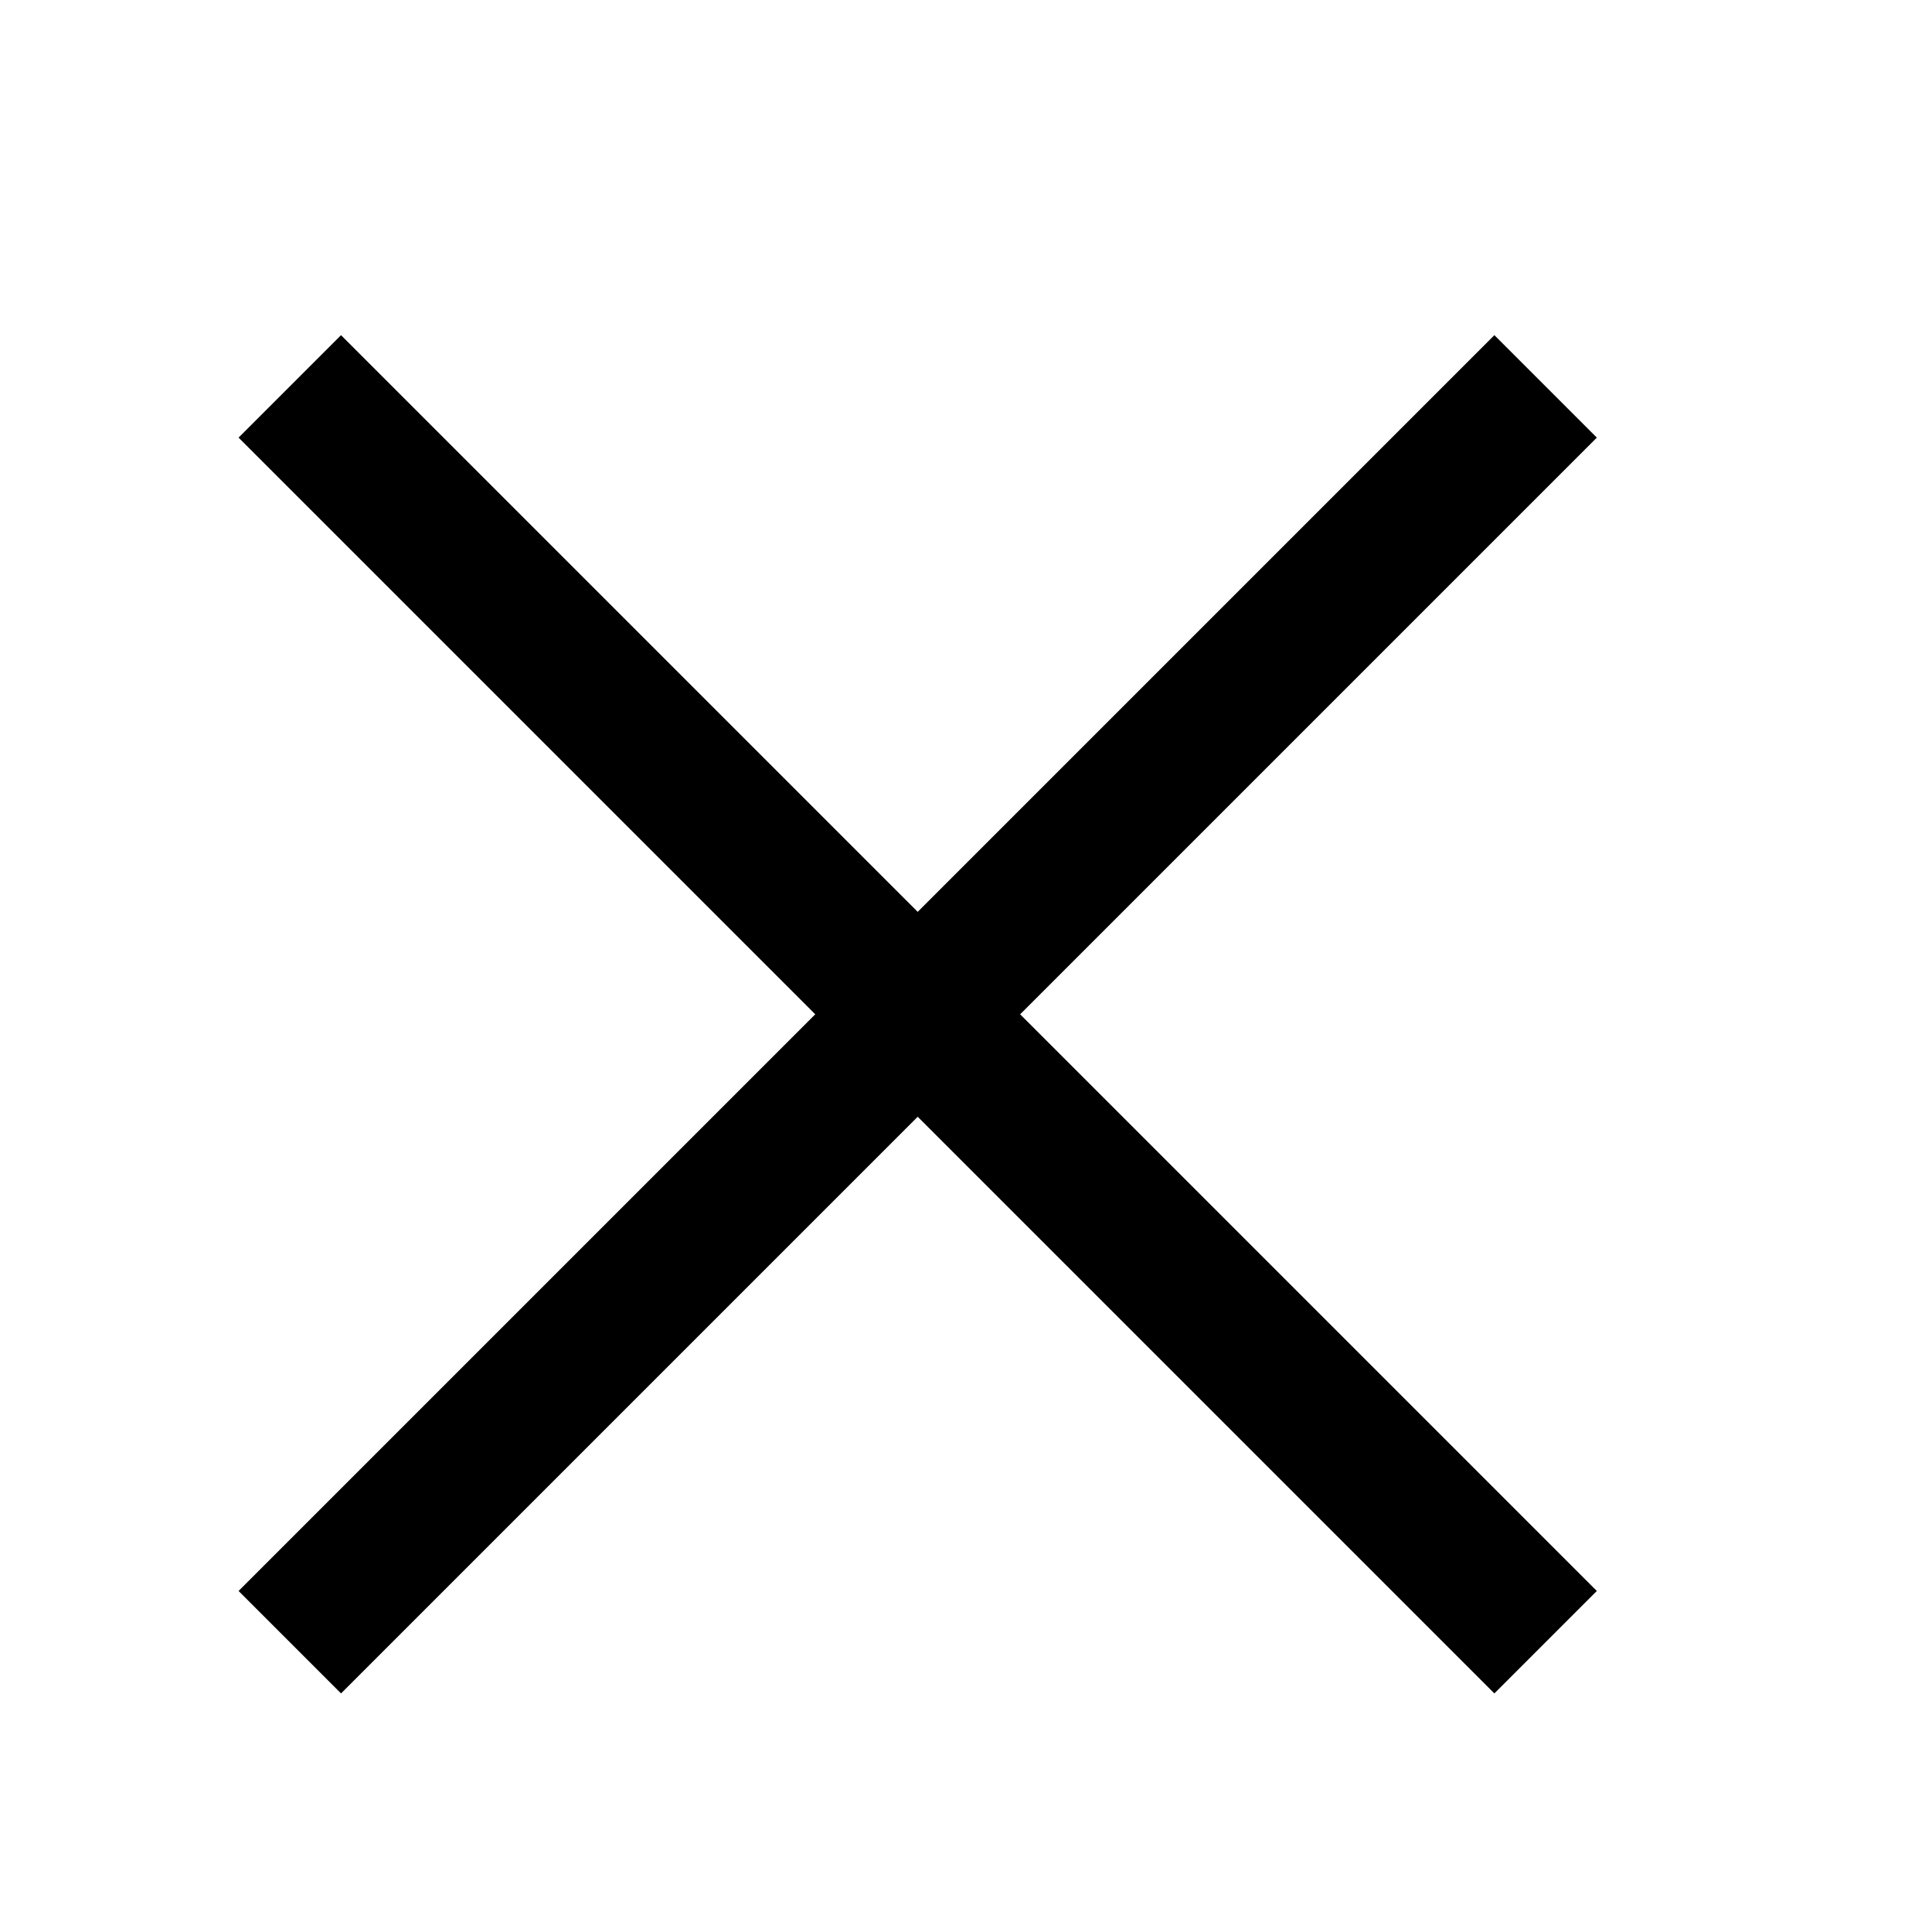
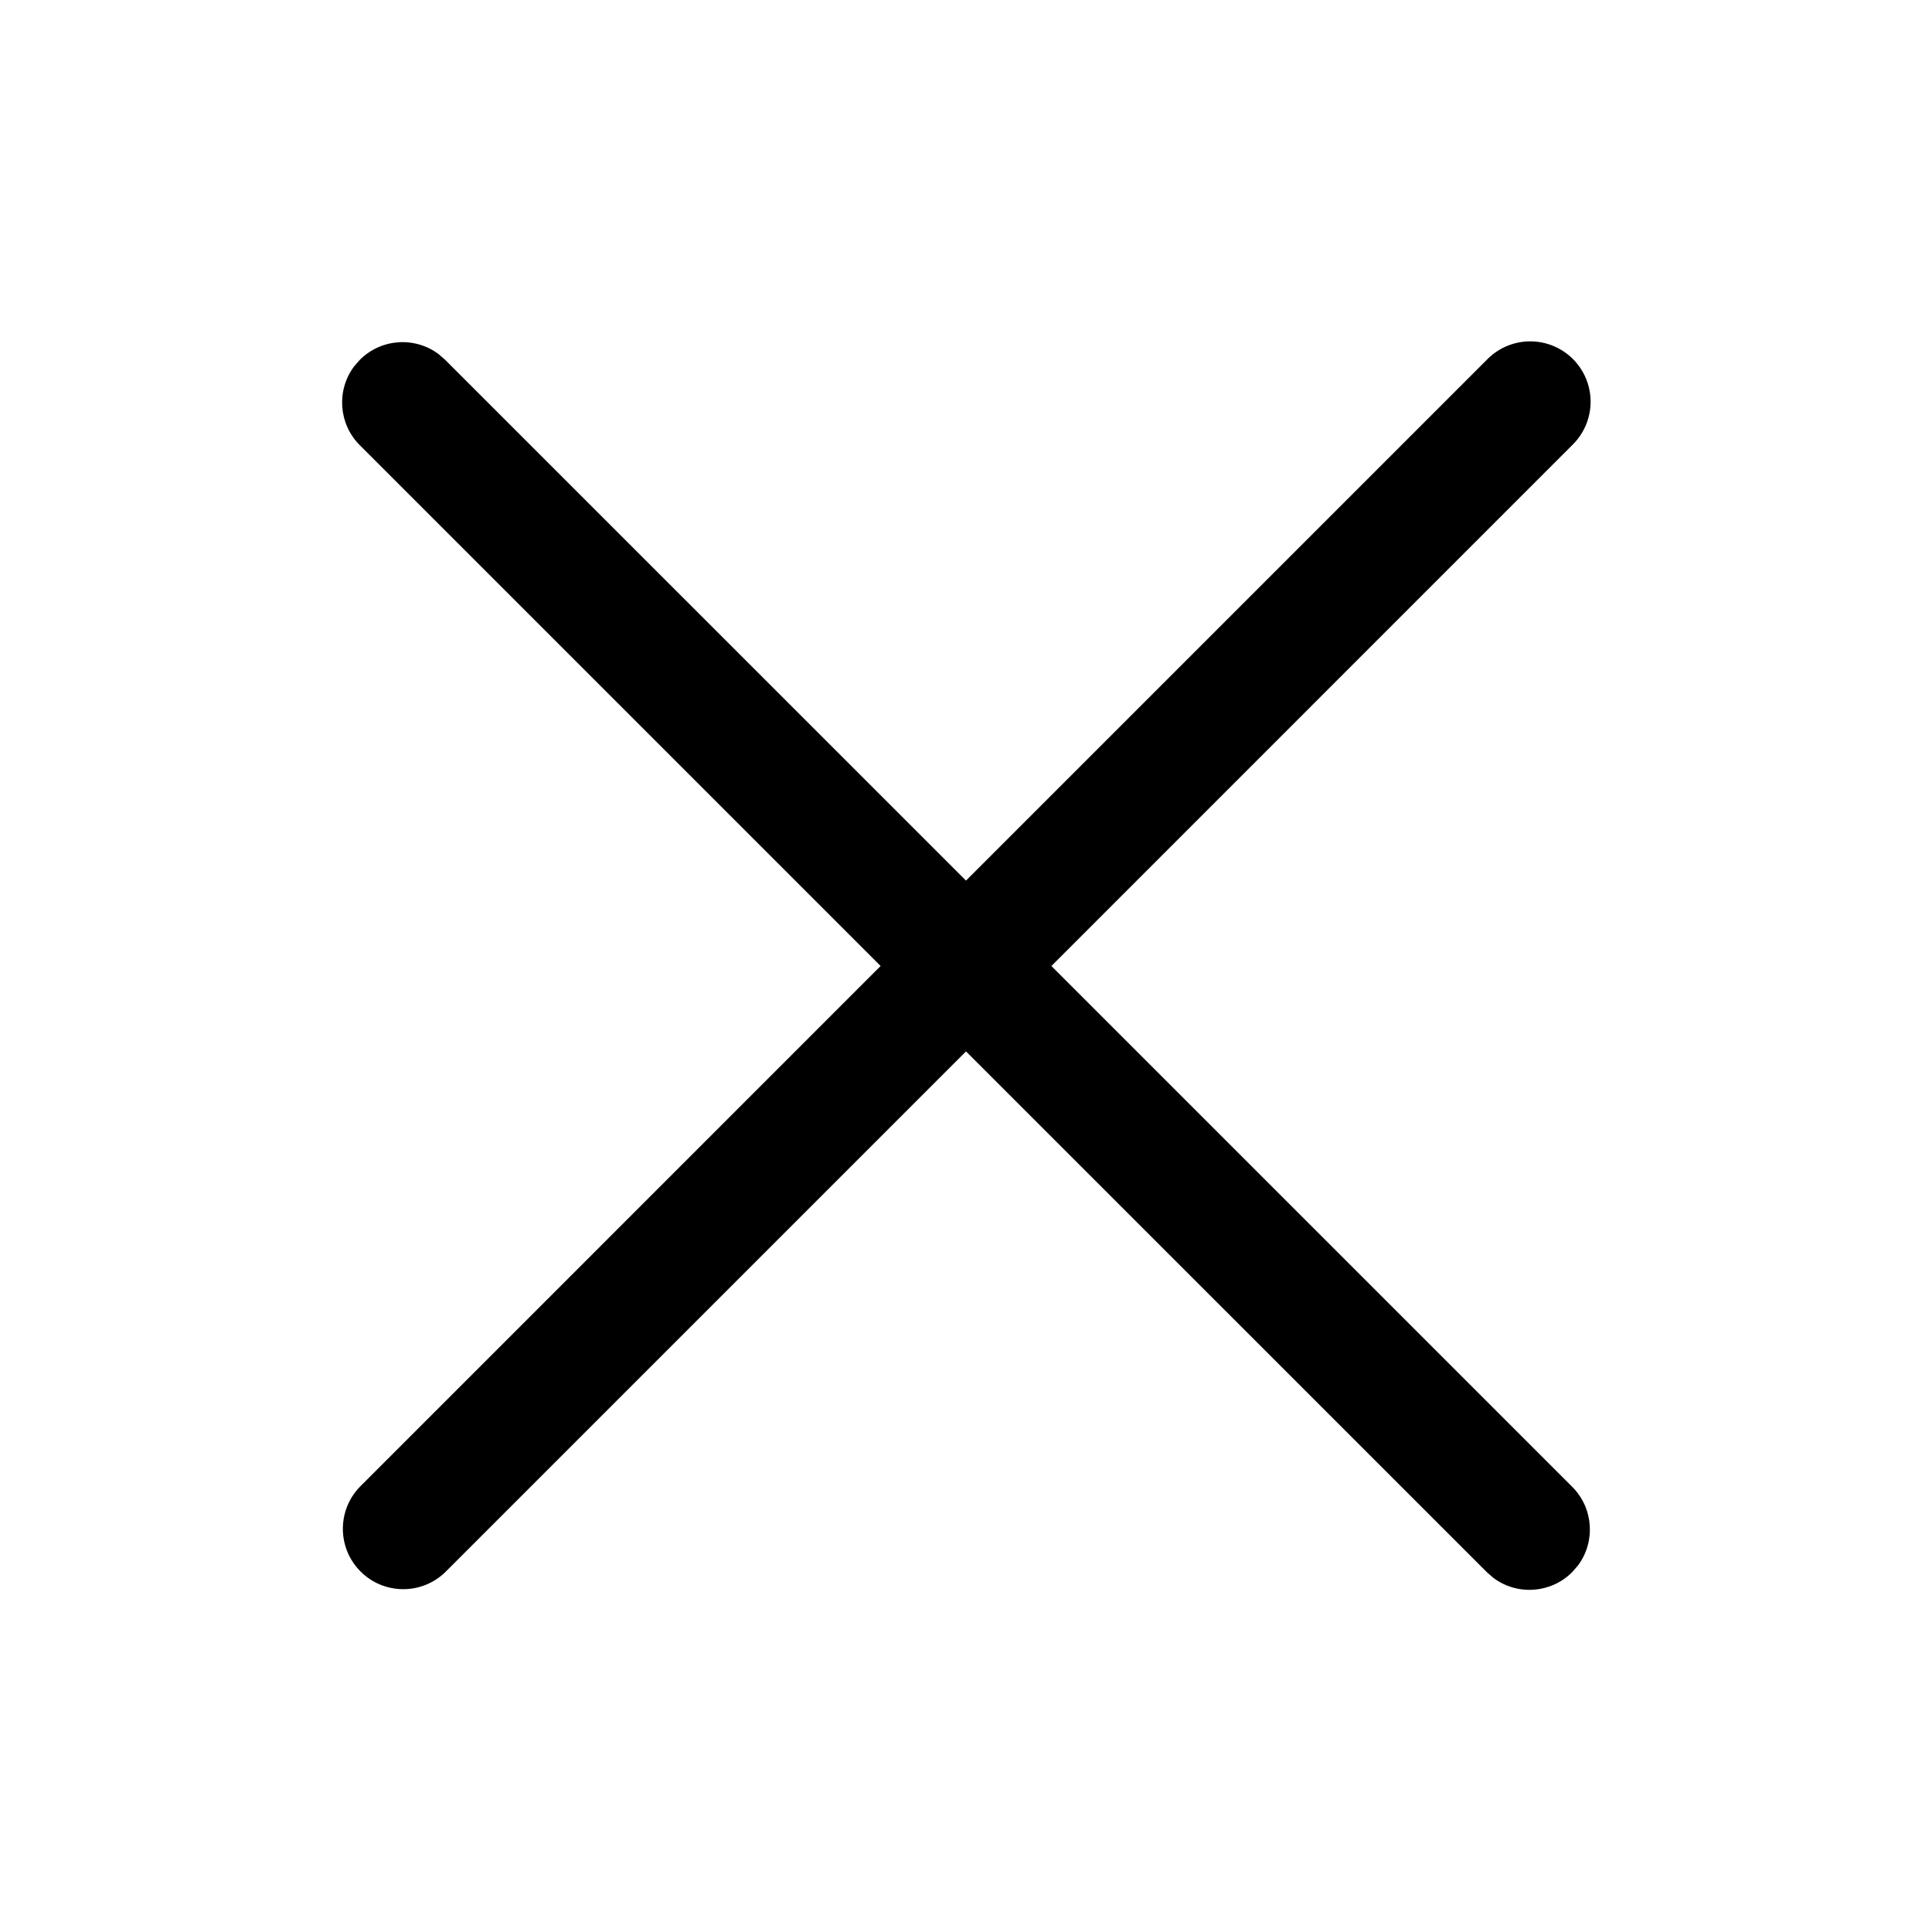
- <svg xmlns="http://www.w3.org/2000/svg" version="1.1" width="24" height="24" viewBox="2 2 20 20" enable-background="new 0 0 24.00 24.00" xml:space="preserve" id="svg4">
-   <defs id="defs8" />
-   <path style="fill:none;fill-rule:evenodd;stroke:#000000;stroke-width:1.5;stroke-linecap:butt;stroke-linejoin:miter;stroke-opacity:1;stroke-miterlimit:4;stroke-dasharray:none" d="M 18,6 5,19" id="path834" />
-   <path style="fill:none;fill-rule:evenodd;stroke:#000000;stroke-width:1.5;stroke-linecap:butt;stroke-linejoin:miter;stroke-opacity:1;stroke-miterlimit:4;stroke-dasharray:none" d="M 5,6 18,19" id="path836" />
+ <svg xmlns="http://www.w3.org/2000/svg" width="24" height="24" viewBox="0 0 24 24">
+   <path fill="#000000" d="m4.397 4.554l.073-.084a.75.75 0 0 1 .976-.073l.084.073L12 10.939l6.47-6.47a.75.75 0 1 1 1.06 1.061L13.061 12l6.47 6.47a.75.75 0 0 1 .072.976l-.073.084a.75.75 0 0 1-.976.073l-.084-.073L12 13.061l-6.47 6.47a.75.75 0 0 1-1.06-1.061L10.939 12l-6.47-6.47a.75.75 0 0 1-.072-.976l.073-.084z" />
</svg>
